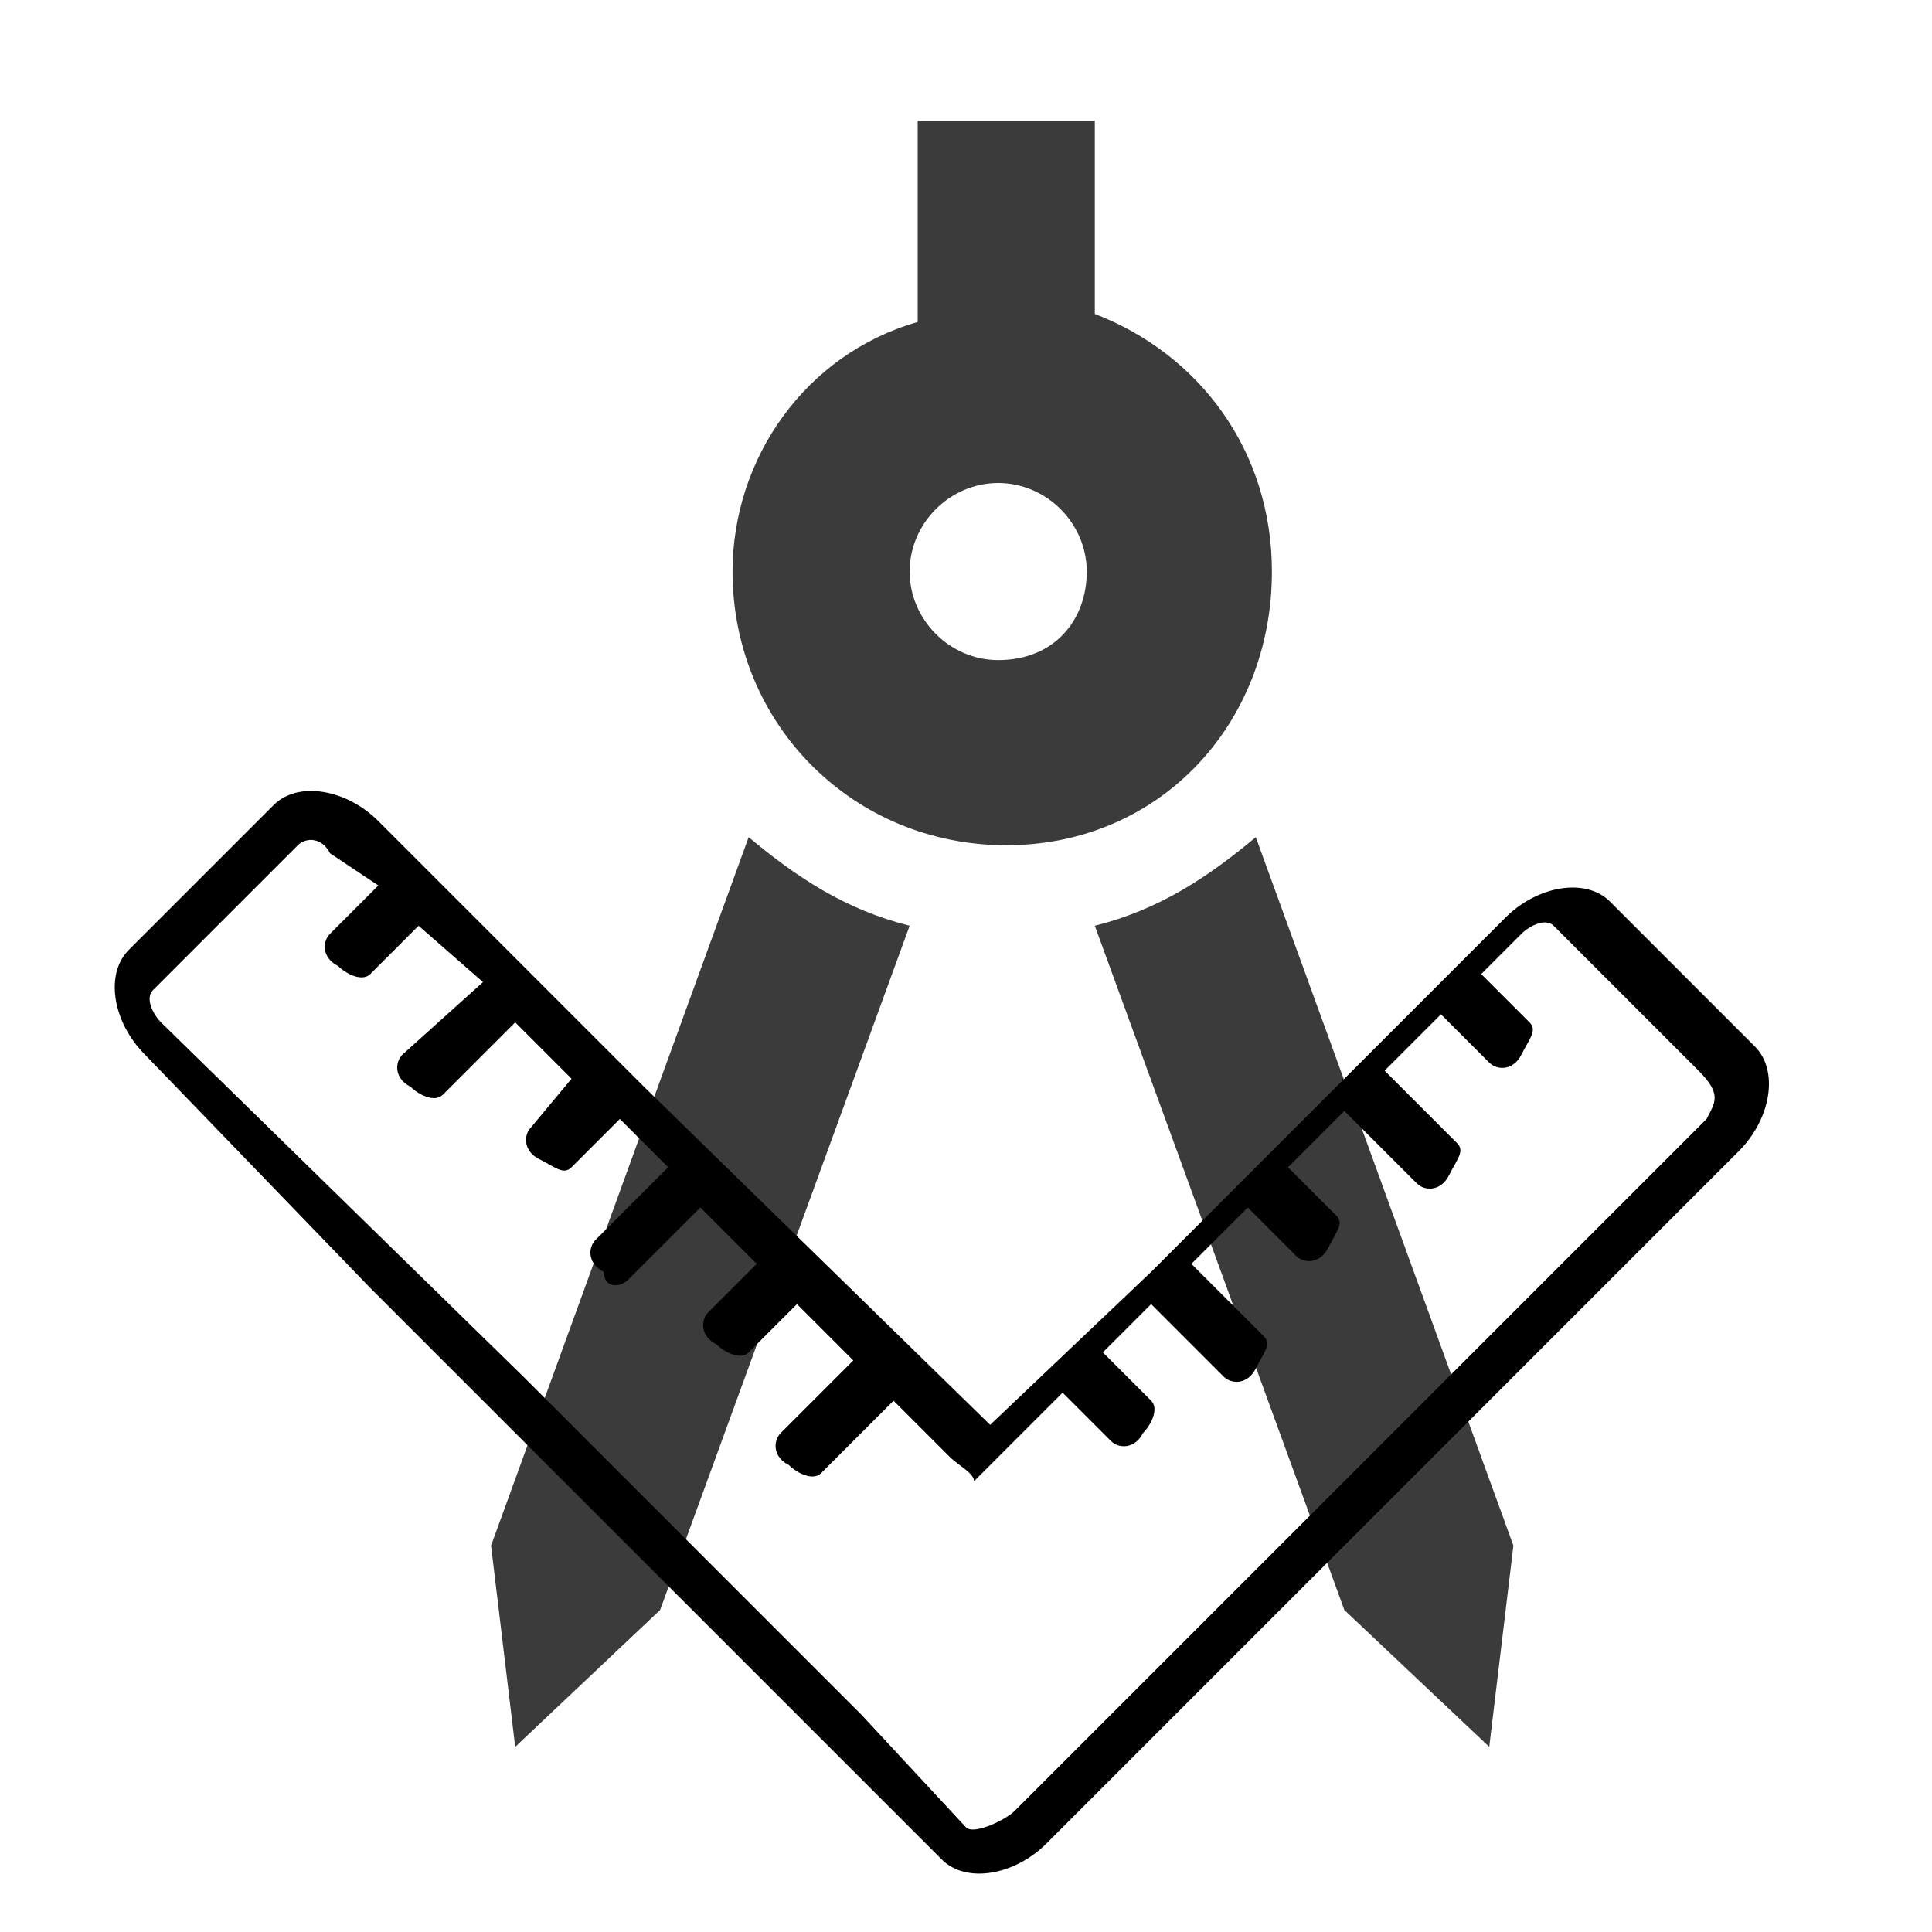
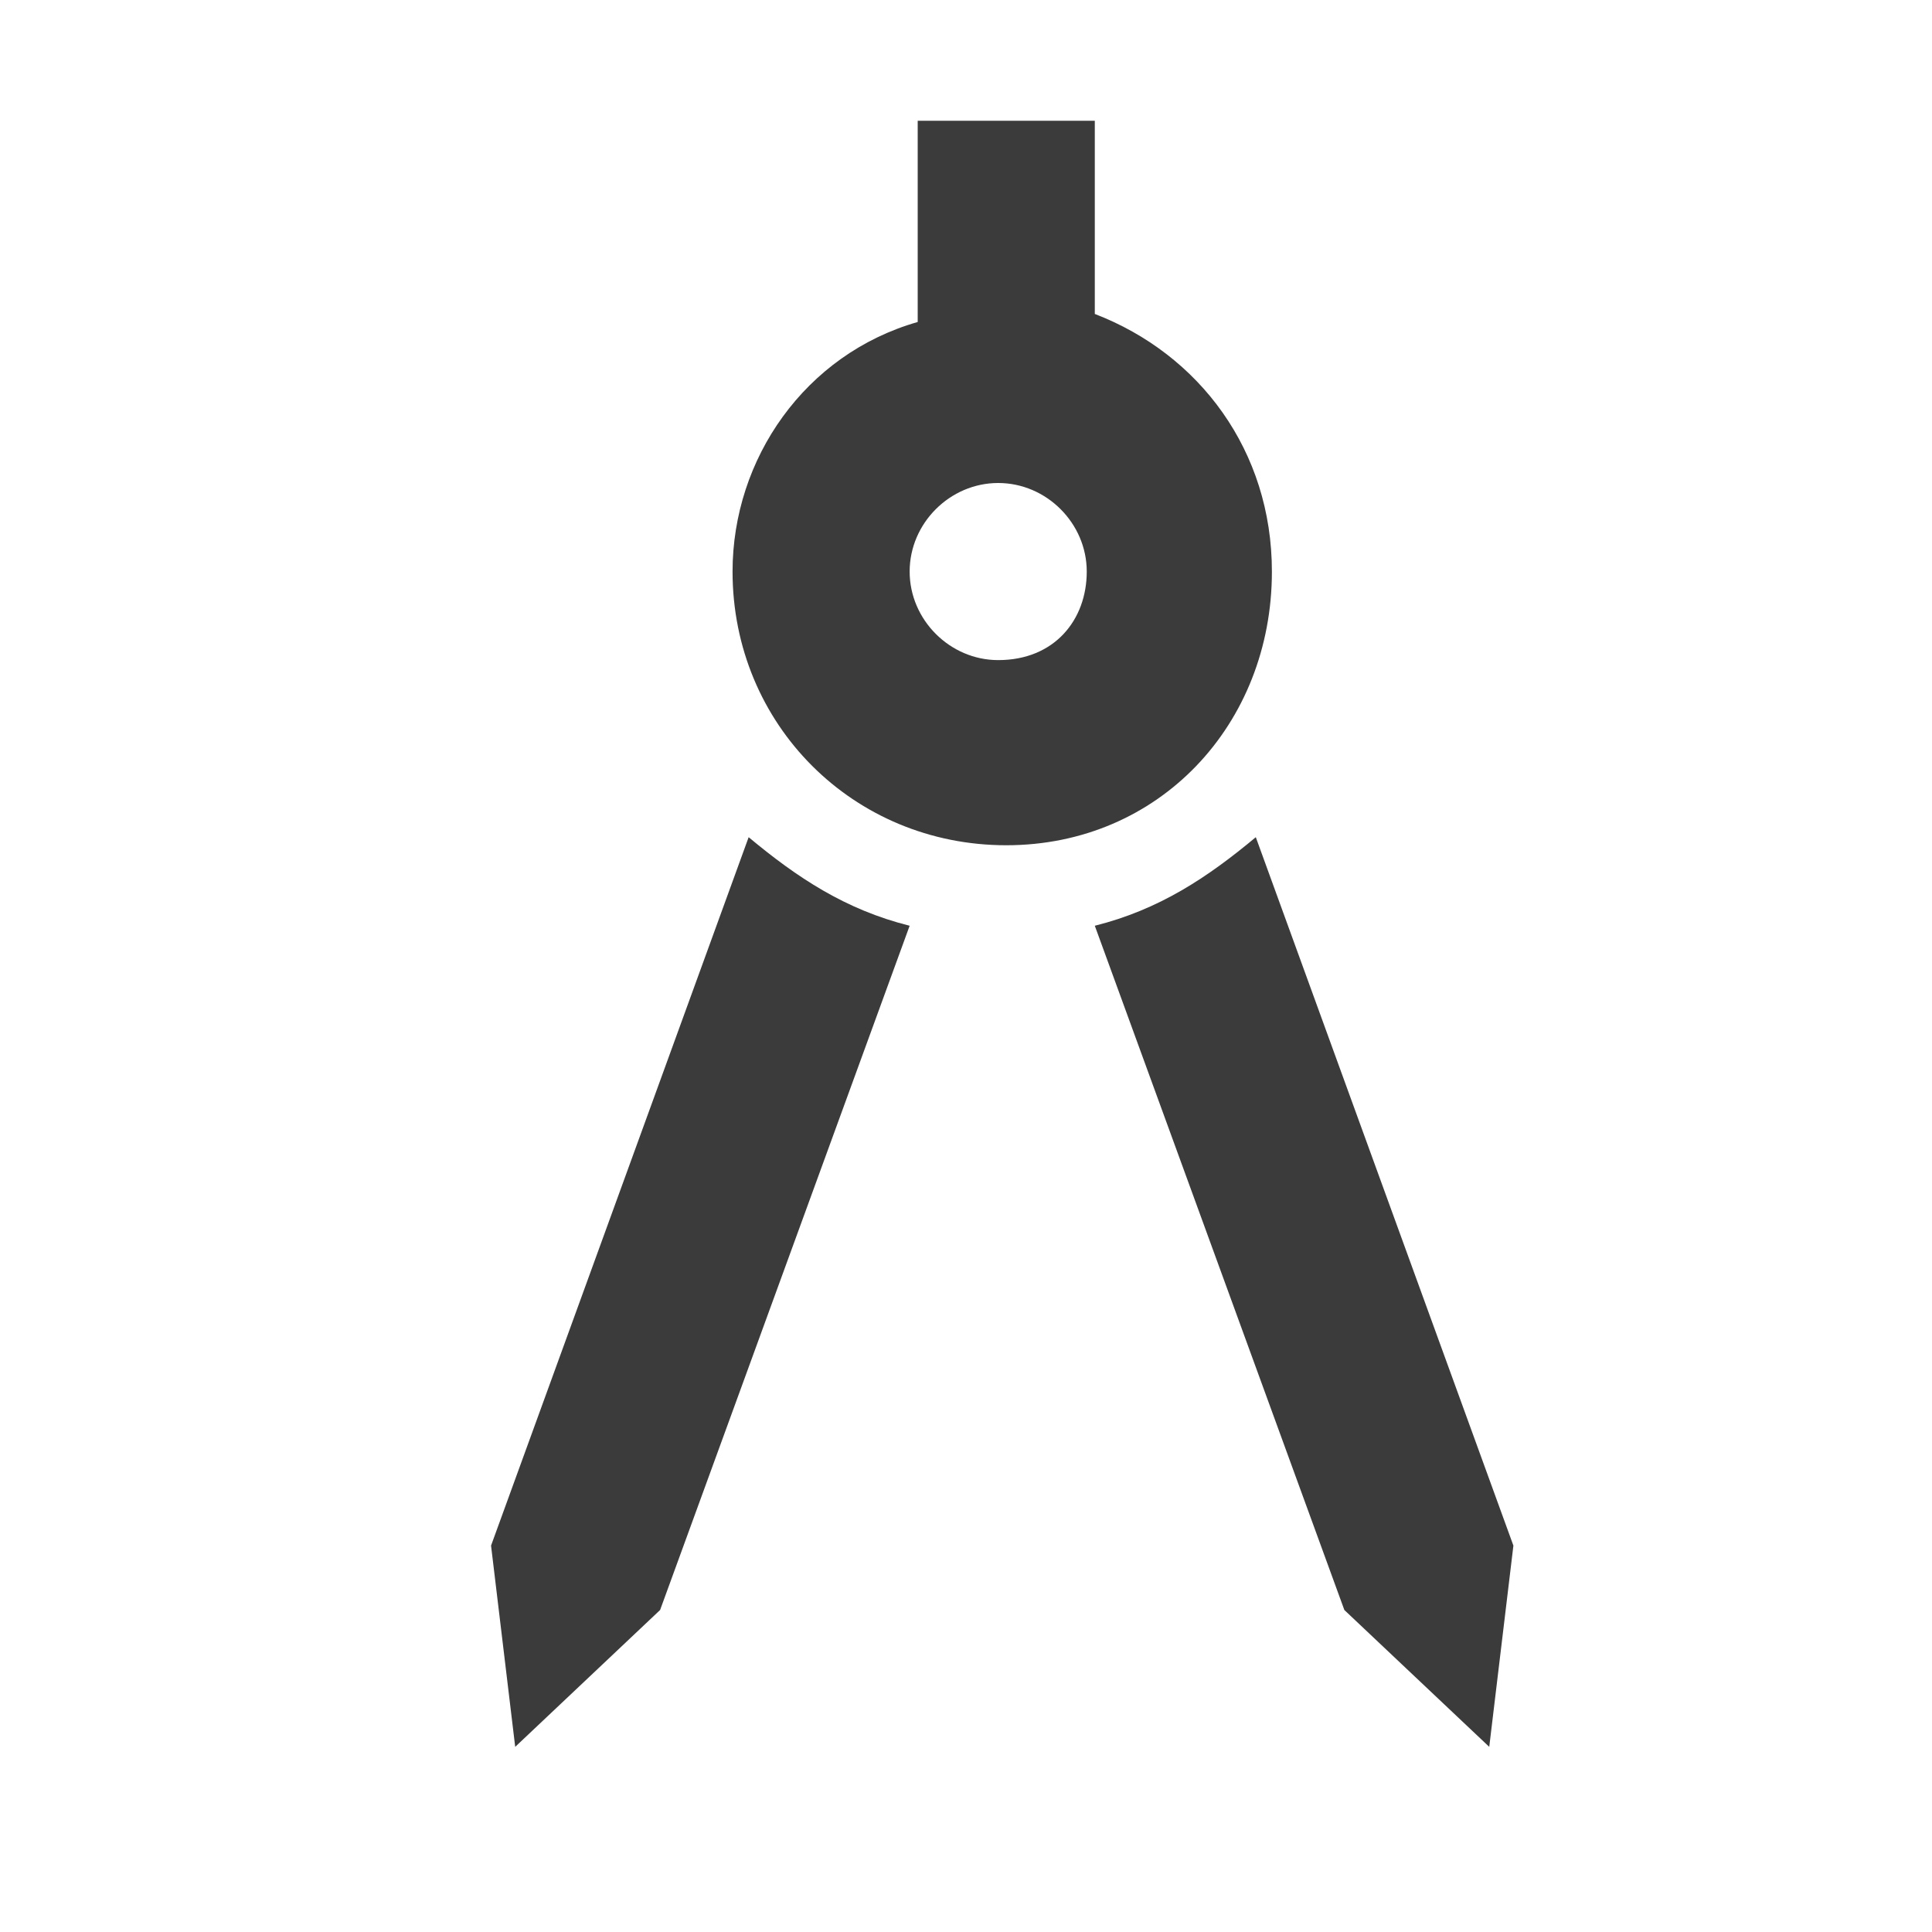
<svg xmlns="http://www.w3.org/2000/svg" version="1.1" id="Layer_1" x="0px" y="0px" viewBox="0 0 24 24" style="enable-background:new 0 0 24 24;" xml:space="preserve">
  <style type="text/css">
	.st0{fill:#3B3B3B;}
</style>
-   <path class="st0" d="M6.1,19.2l0.3,2.5L8.2,20l3.1-8.5c-0.8-0.2-1.4-0.6-2-1.1C9.3,10.4,6.1,19.2,6.1,19.2z M15.6,10.4  c-0.6,0.5-1.2,0.9-2,1.1l3.1,8.5l1.8,1.7l0.3-2.5C18.8,19.2,15.6,10.4,15.6,10.4z M15.8,7.1c0-1.5-0.9-2.7-2.2-3.2V1.5h-2.2V4  C10,4.4,9.1,5.7,9.1,7.1c0,1.9,1.5,3.4,3.4,3.4S15.8,9,15.8,7.1z M12.4,8.2c-0.6,0-1.1-0.5-1.1-1.1S11.8,6,12.4,6  c0.6,0,1.1,0.5,1.1,1.1S13.1,8.2,12.4,8.2z M15.6,10.4c-0.6,0.5-1.2,0.9-2,1.1l3.1,8.5l1.8,1.7l0.3-2.5  C18.8,19.2,15.6,10.4,15.6,10.4z" />
-   <path d="M12.3,17.7l-4.3-4.2l-3.3-3.3c-0.4-0.4-1-0.5-1.3-0.2l-1.8,1.8c-0.3,0.3-0.2,0.9,0.2,1.3L4.6,16l1.7,1.7l3.5,3.5l0.5,0.5  l1.4,1.4c0.3,0.3,0.9,0.2,1.3-0.2l4.6-4.6h0l4-4c0.4-0.4,0.5-1,0.2-1.3l-1.8-1.8c-0.3-0.3-0.9-0.2-1.3,0.2l-4.4,4.4L12.3,17.7   M21.2,13.9l-4.8,4.8l-3.8,3.8c-0.1,0.1-0.5,0.3-0.6,0.2l-1.3-1.4c0,0,0,0,0,0c0,0,0,0,0,0l-4.2-4.2v0L2,12.7  c-0.1-0.1-0.2-0.3-0.1-0.4l1.8-1.8c0.1-0.1,0.3-0.1,0.4,0.1L4.7,11l-0.6,0.6c-0.1,0.1-0.1,0.3,0.1,0.4c0.1,0.1,0.3,0.2,0.4,0.1  l0.6-0.6L6,12.2L5,13.1c-0.1,0.1-0.1,0.3,0.1,0.4c0.1,0.1,0.3,0.2,0.4,0.1l0.9-0.9l0.7,0.7L6.6,14c-0.1,0.1-0.1,0.3,0.1,0.4  s0.3,0.2,0.4,0.1l0.6-0.6l0.6,0.6l-0.9,0.9c-0.1,0.1-0.1,0.3,0.1,0.4C7.5,16,7.7,16,7.8,15.9L8.7,15l0.7,0.7l-0.6,0.6  c-0.1,0.1-0.1,0.3,0.1,0.4c0.1,0.1,0.3,0.2,0.4,0.1l0.6-0.6l0.7,0.7l-0.9,0.9c-0.1,0.1-0.1,0.3,0.1,0.4c0.1,0.1,0.3,0.2,0.4,0.1  l0.9-0.9l0.7,0.7c0.1,0.1,0.3,0.2,0.3,0.3c0.1-0.1,0.3-0.3,0.4-0.4l0.7-0.7l0.6,0.6c0.1,0.1,0.3,0.1,0.4-0.1  c0.1-0.1,0.2-0.3,0.1-0.4l-0.6-0.6l0.6-0.6l0.9,0.9c0.1,0.1,0.3,0.1,0.4-0.1s0.2-0.3,0.1-0.4l-0.9-0.9l0.7-0.7l0.6,0.6  c0.1,0.1,0.3,0.1,0.4-0.1s0.2-0.3,0.1-0.4l-0.6-0.6l0.7-0.7l0.9,0.9c0.1,0.1,0.3,0.1,0.4-0.1s0.2-0.3,0.1-0.4l-0.9-0.9l0.7-0.7  l0.6,0.6c0.1,0.1,0.3,0.1,0.4-0.1s0.2-0.3,0.1-0.4l-0.6-0.6l0.5-0.5c0.1-0.1,0.3-0.2,0.4-0.1l1.8,1.8C21.4,13.6,21.3,13.7,21.2,13.9  z" />
+   <path class="st0" d="M6.1,19.2l0.3,2.5L8.2,20l3.1-8.5c-0.8-0.2-1.4-0.6-2-1.1C9.3,10.4,6.1,19.2,6.1,19.2z M15.6,10.4  c-0.6,0.5-1.2,0.9-2,1.1l3.1,8.5l1.8,1.7l0.3-2.5L15.6,10.4z M15.8,7.1c0-1.5-0.9-2.7-2.2-3.2V1.5h-2.2V4C10,4.4,9.1,5.7,9.1,7.1  c0,1.9,1.5,3.4,3.4,3.4S15.8,9,15.8,7.1z M12.4,8.2c-0.6,0-1.1-0.5-1.1-1.1S11.8,6,12.4,6c0.6,0,1.1,0.5,1.1,1.1S13.1,8.2,12.4,8.2z   M15.6,10.4c-0.6,0.5-1.2,0.9-2,1.1l3.1,8.5l1.8,1.7l0.3-2.5L15.6,10.4z" />
</svg>
